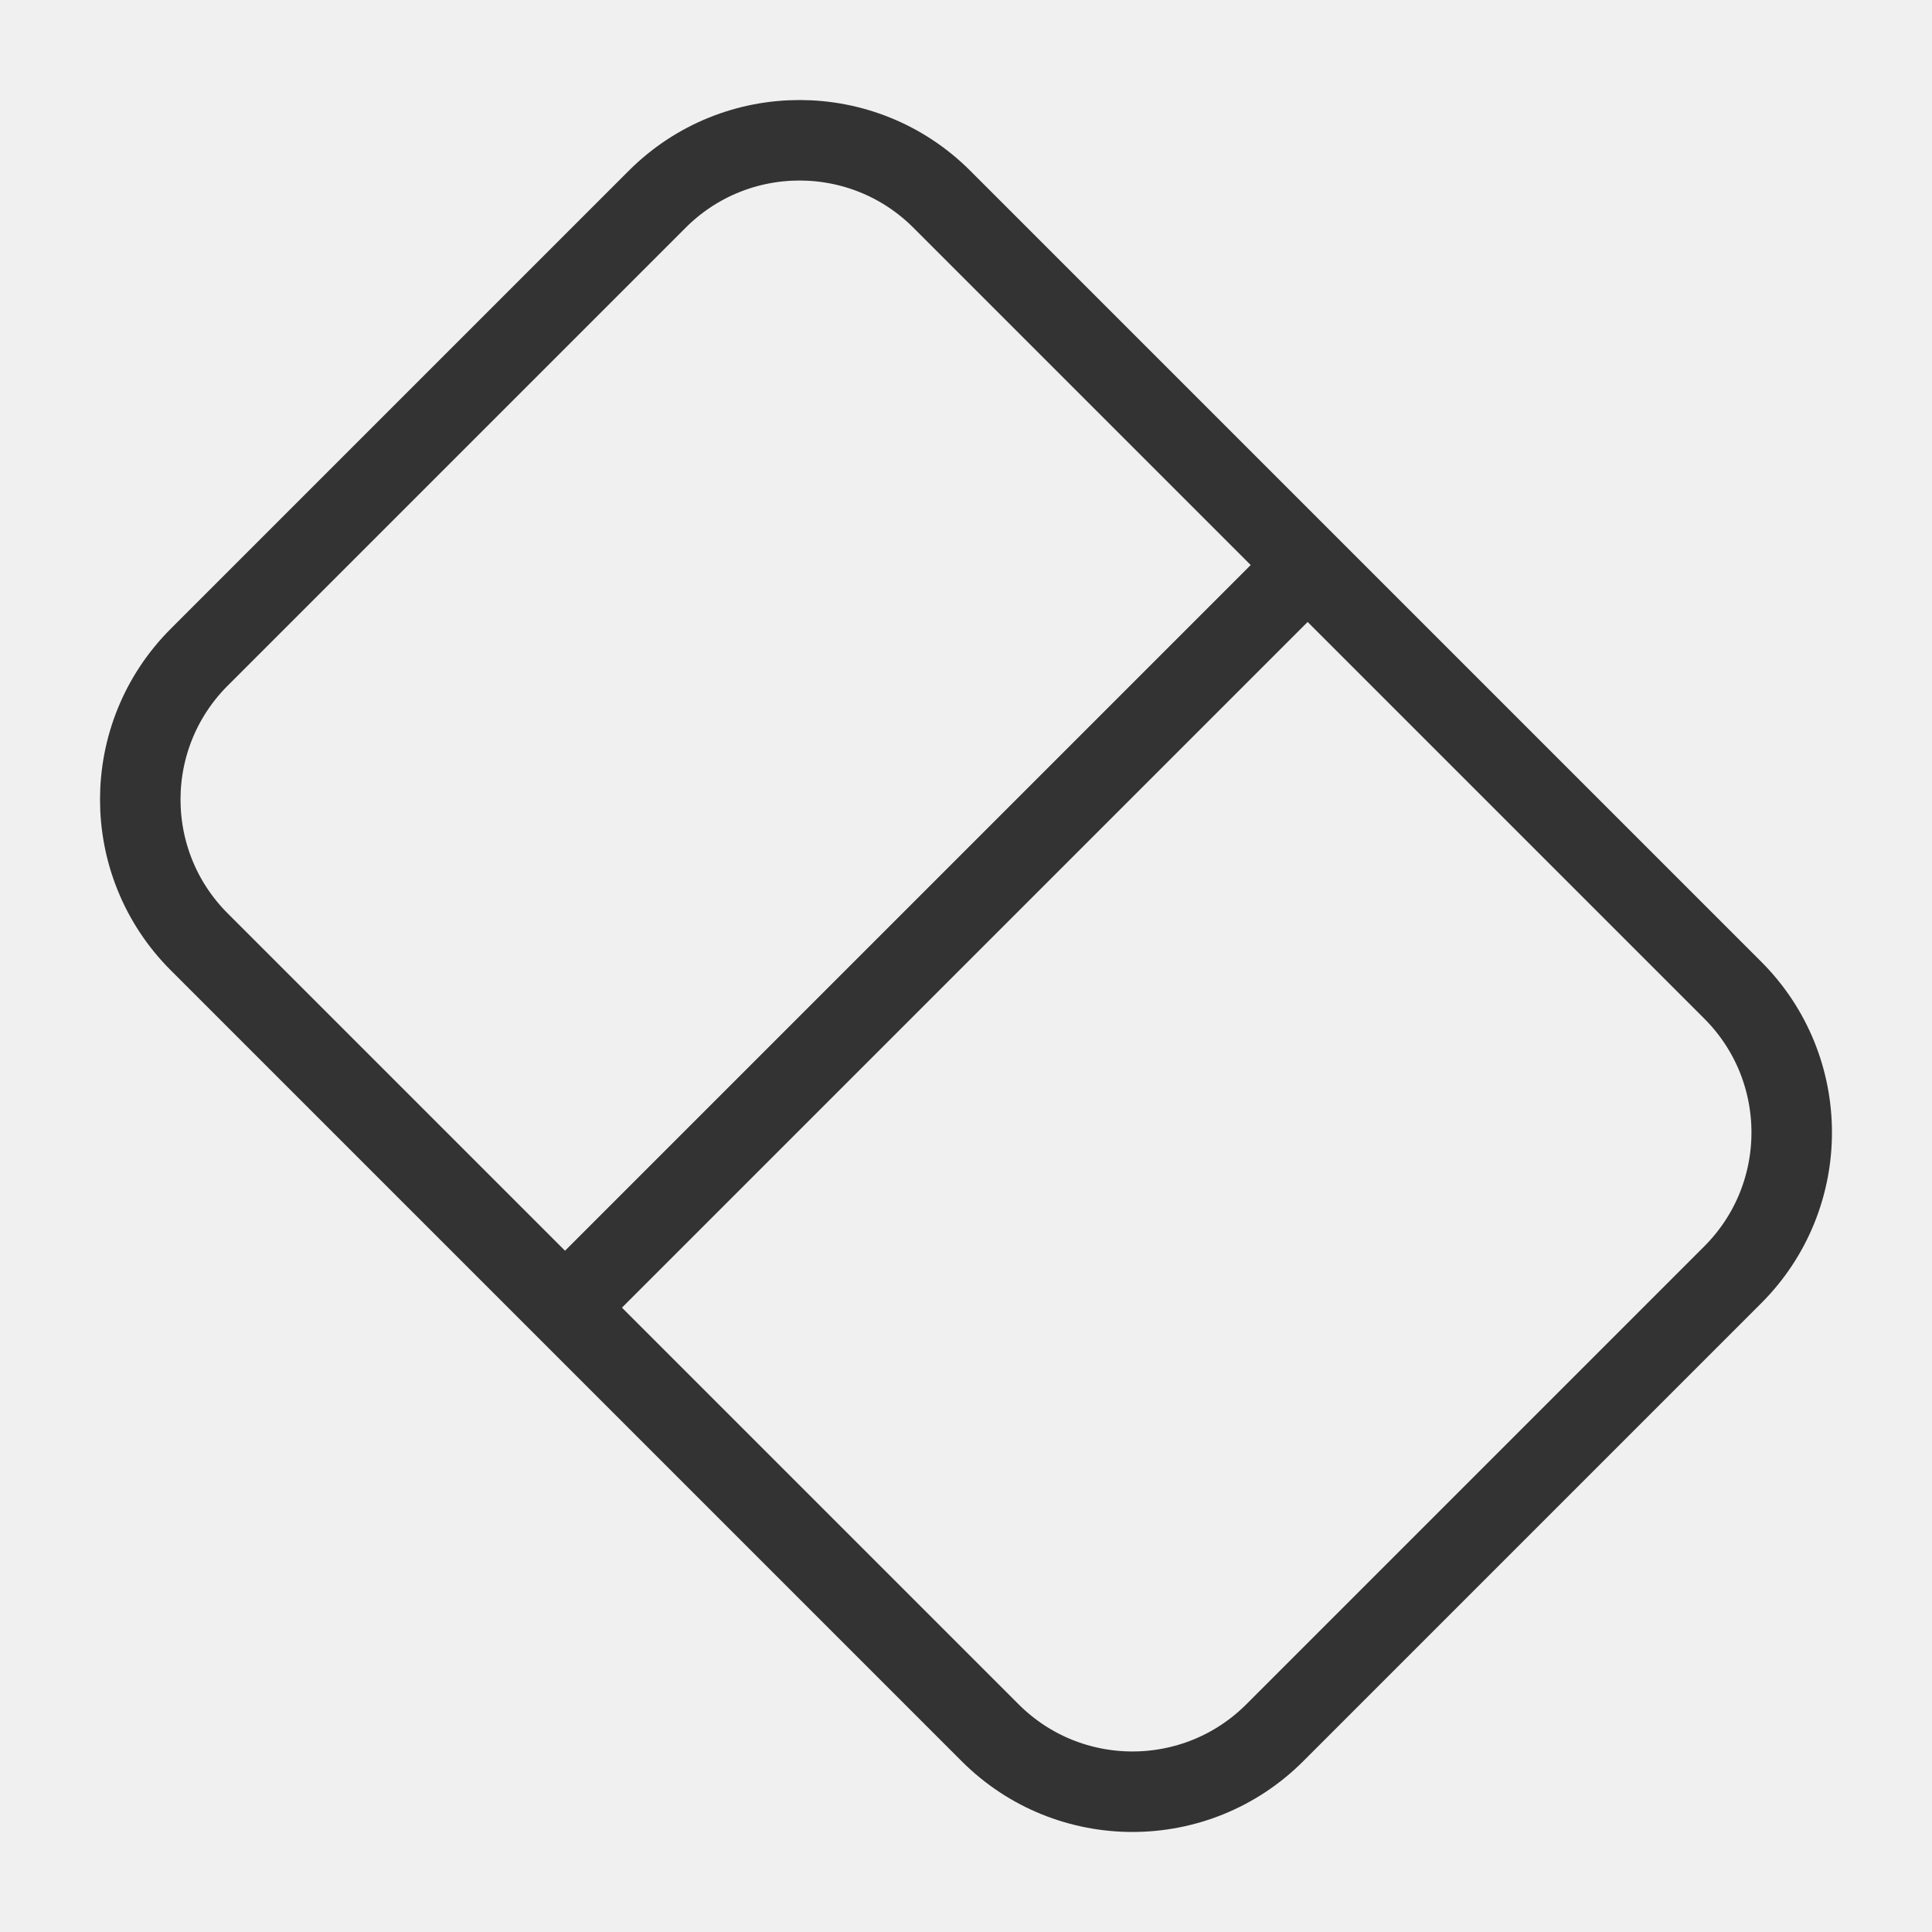
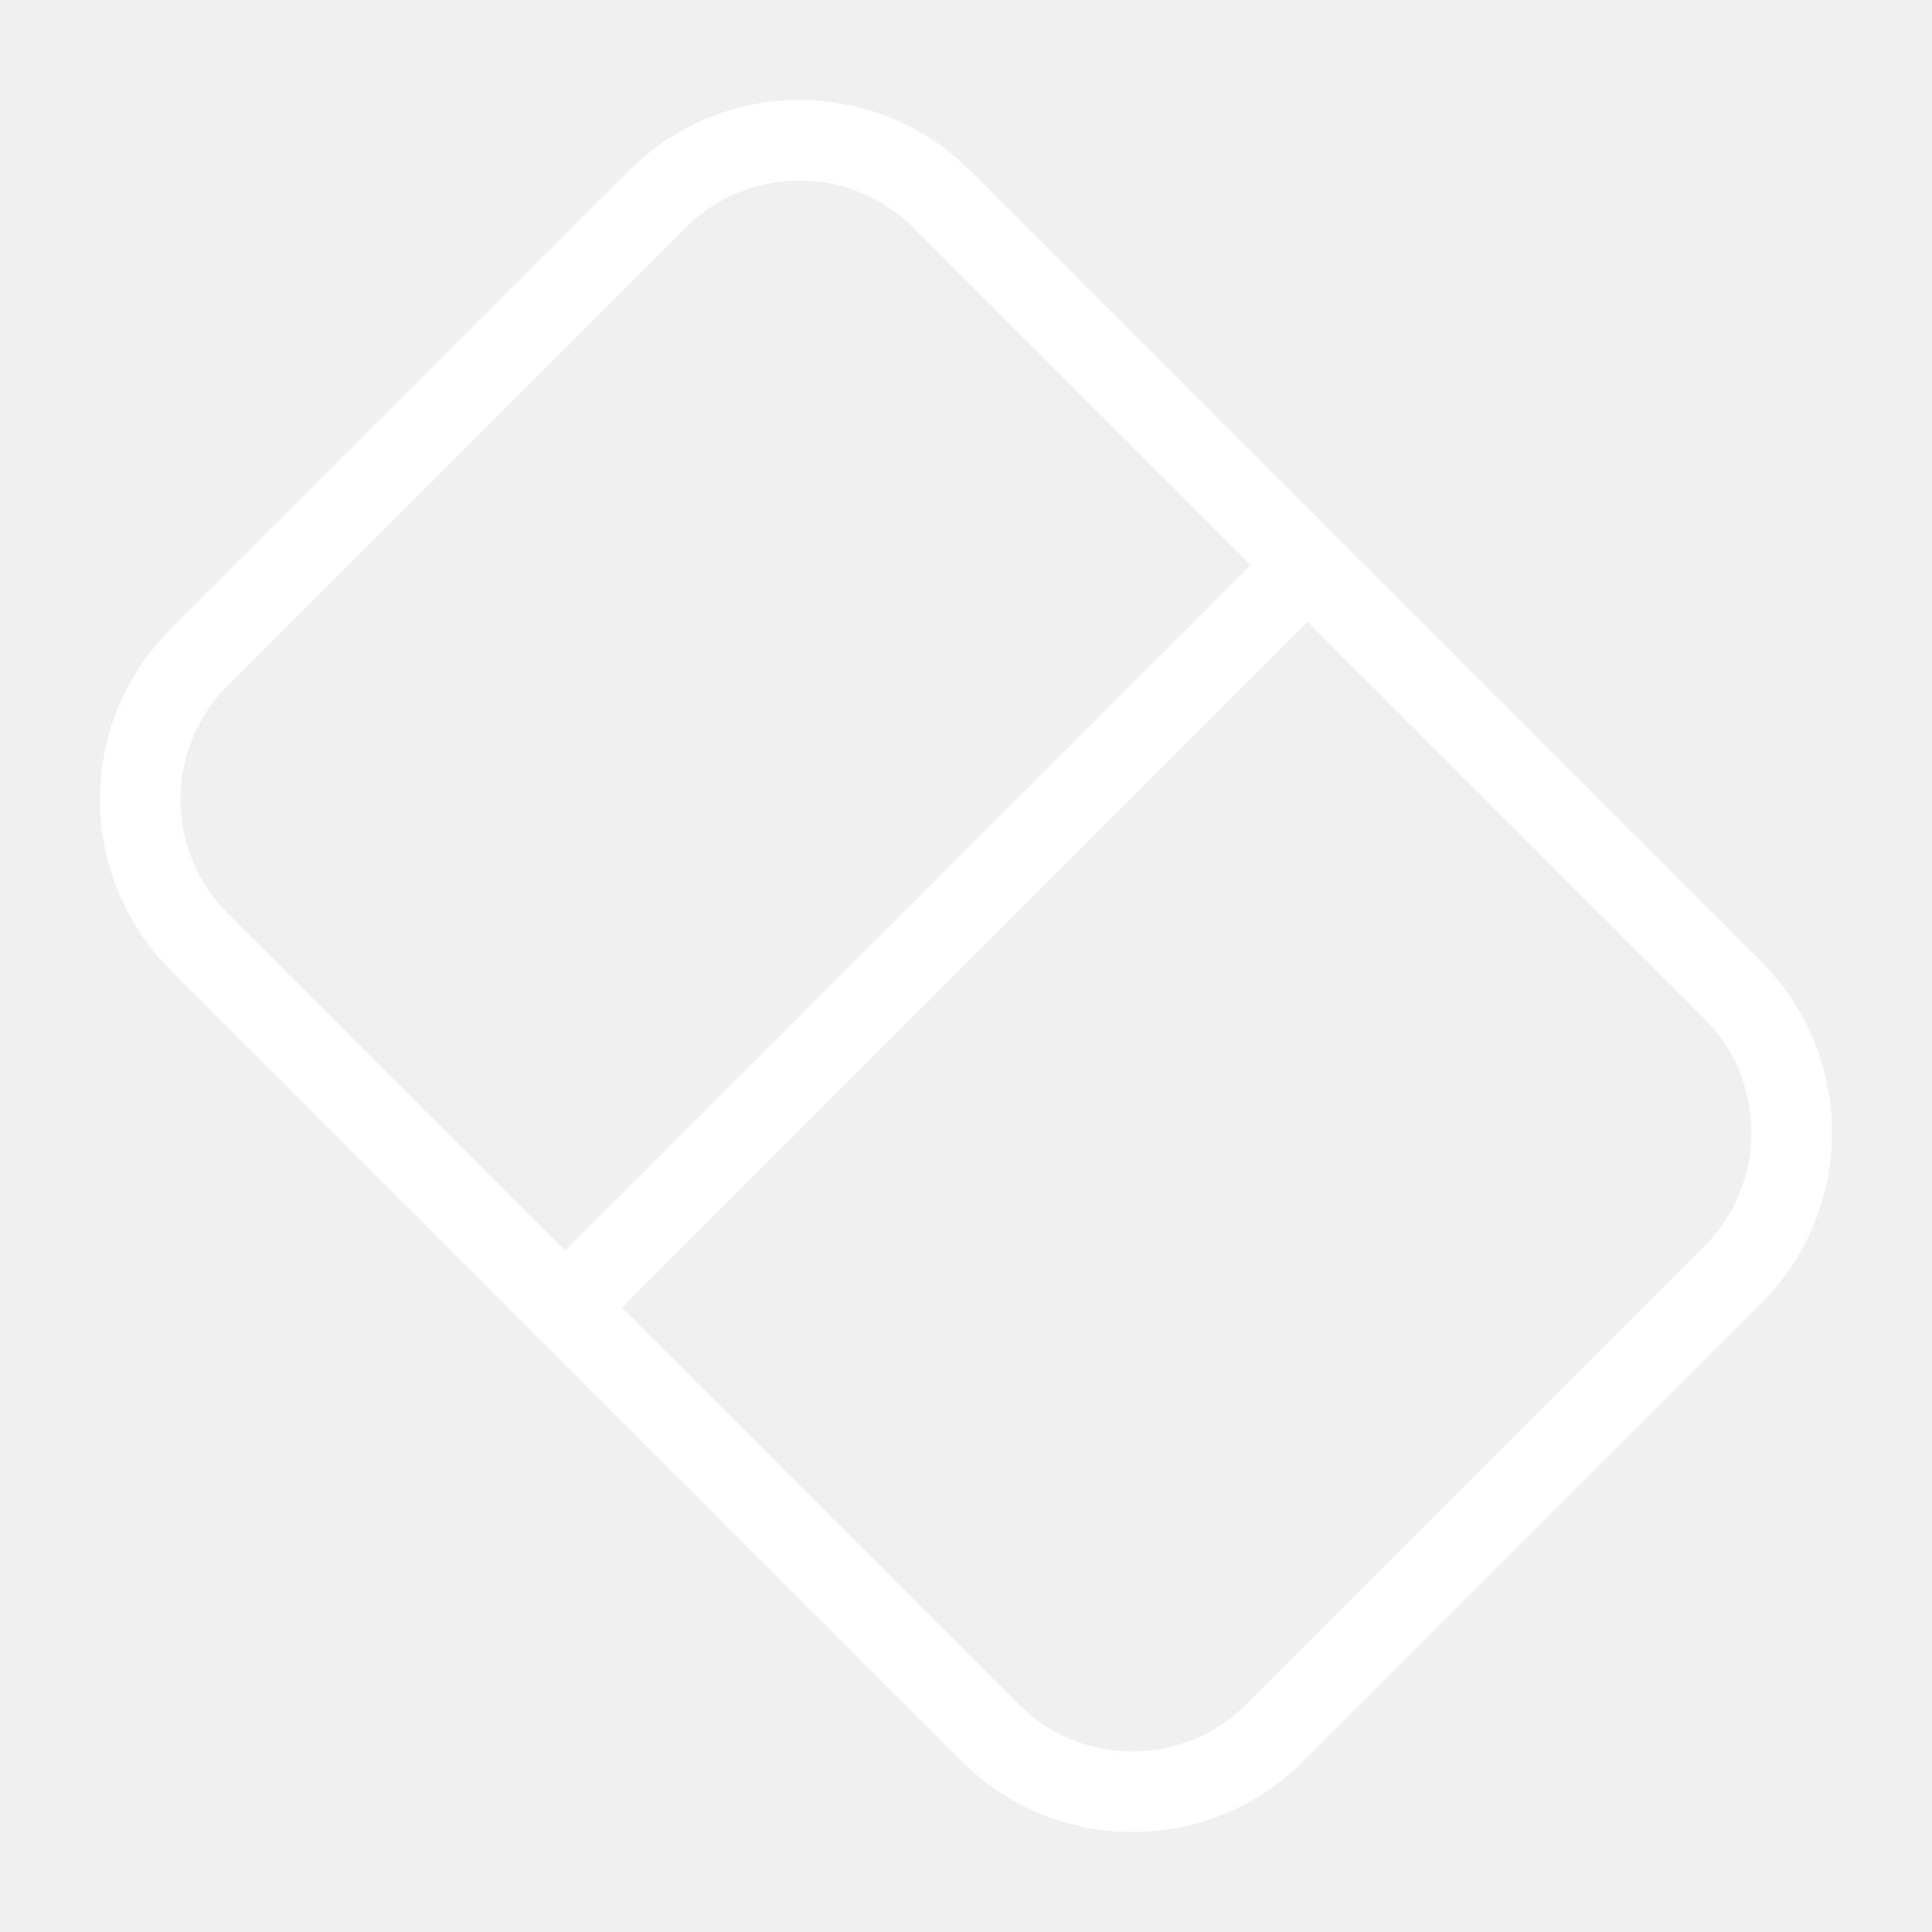
<svg xmlns="http://www.w3.org/2000/svg" width="24" height="24" viewBox="0 0 24 24" fill="none">
-   <rect x="0.707" y="9.932" width="13.046" height="18.895" rx="2.5" transform="rotate(-45 0.707107 9.93201)" stroke="#333333" />
-   <line x1="15.909" y1="7.354" x2="7.354" y2="15.909" stroke="#333333" />
+   <rect x="0.707" y="9.932" width="13.046" height="18.895" rx="2.5" transform="rotate(-45 0.707107 9.93201)" stroke="#ffffff" />
+   <line x1="15.909" y1="7.354" x2="7.354" y2="15.909" stroke="#ffffff" />
</svg>
